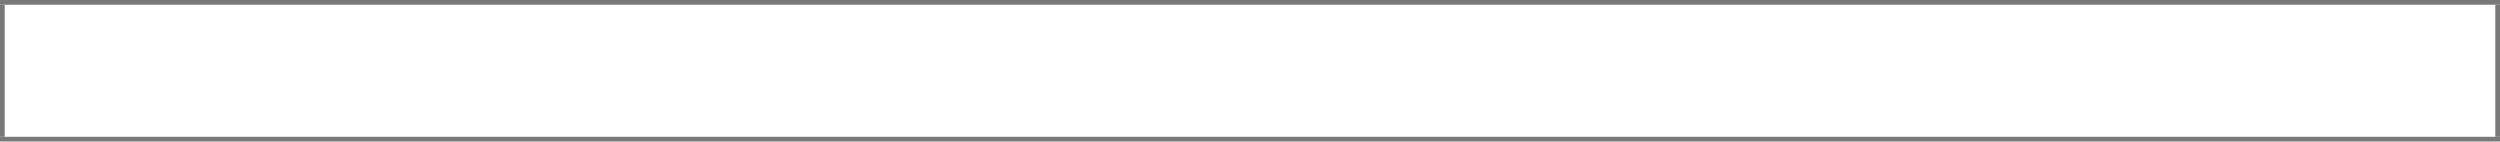
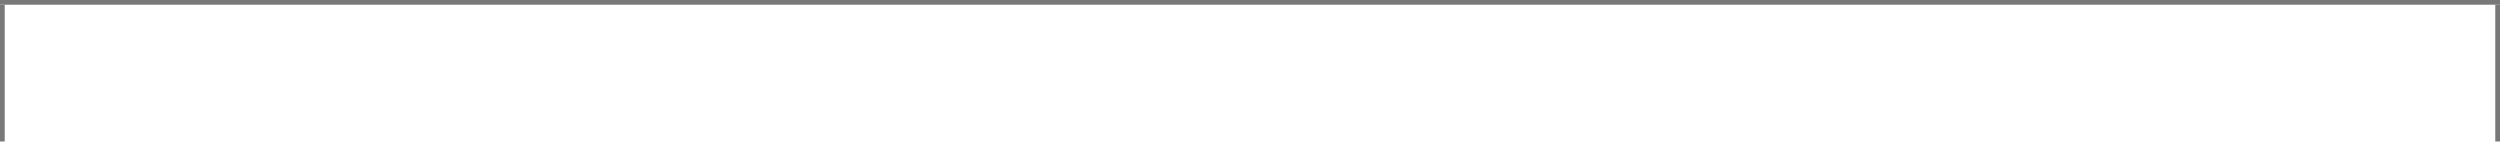
- <svg xmlns="http://www.w3.org/2000/svg" version="1.1" width="530px" height="30px" viewBox="147 496 530 30">
-   <path d="M 1 1  L 529 1  L 529 29  L 1 29  L 1 1  Z " fill-rule="nonzero" fill="rgba(255, 255, 255, 1)" stroke="none" transform="matrix(1 0 0 1 147 496 )" class="fill" />
-   <path d="M 0.5 1  L 0.5 29  " stroke-width="1" stroke-dasharray="0" stroke="rgba(121, 121, 121, 1)" fill="none" transform="matrix(1 0 0 1 147 496 )" class="stroke" />
-   <path d="M 0 0.5  L 530 0.5  " stroke-width="1" stroke-dasharray="0" stroke="rgba(121, 121, 121, 1)" fill="none" transform="matrix(1 0 0 1 147 496 )" class="stroke" />
-   <path d="M 529.5 1  L 529.5 29  " stroke-width="1" stroke-dasharray="0" stroke="rgba(121, 121, 121, 1)" fill="none" transform="matrix(1 0 0 1 147 496 )" class="stroke" />
-   <path d="M 0 29.5  L 530 29.5  " stroke-width="1" stroke-dasharray="0" stroke="rgba(121, 121, 121, 1)" fill="none" transform="matrix(1 0 0 1 147 496 )" class="stroke" />
+ <svg xmlns="http://www.w3.org/2000/svg" version="1.1" width="530px" height="30px" viewBox="147 436 530 30">
+   <path d="M 1 1  L 529 1  L 529 30  L 1 30  L 1 1  Z " fill-rule="nonzero" fill="rgba(255, 255, 255, 1)" stroke="none" transform="matrix(1 0 0 1 147 436 )" class="fill" />
+   <path d="M 0.5 1  L 0.5 30  " stroke-width="1" stroke-dasharray="0" stroke="rgba(121, 121, 121, 1)" fill="none" transform="matrix(1 0 0 1 147 436 )" class="stroke" />
+   <path d="M 0 0.5  L 530 0.5  " stroke-width="1" stroke-dasharray="0" stroke="rgba(121, 121, 121, 1)" fill="none" transform="matrix(1 0 0 1 147 436 )" class="stroke" />
+   <path d="M 529.5 1  L 529.5 30  " stroke-width="1" stroke-dasharray="0" stroke="rgba(121, 121, 121, 1)" fill="none" transform="matrix(1 0 0 1 147 436 )" class="stroke" />
</svg>
